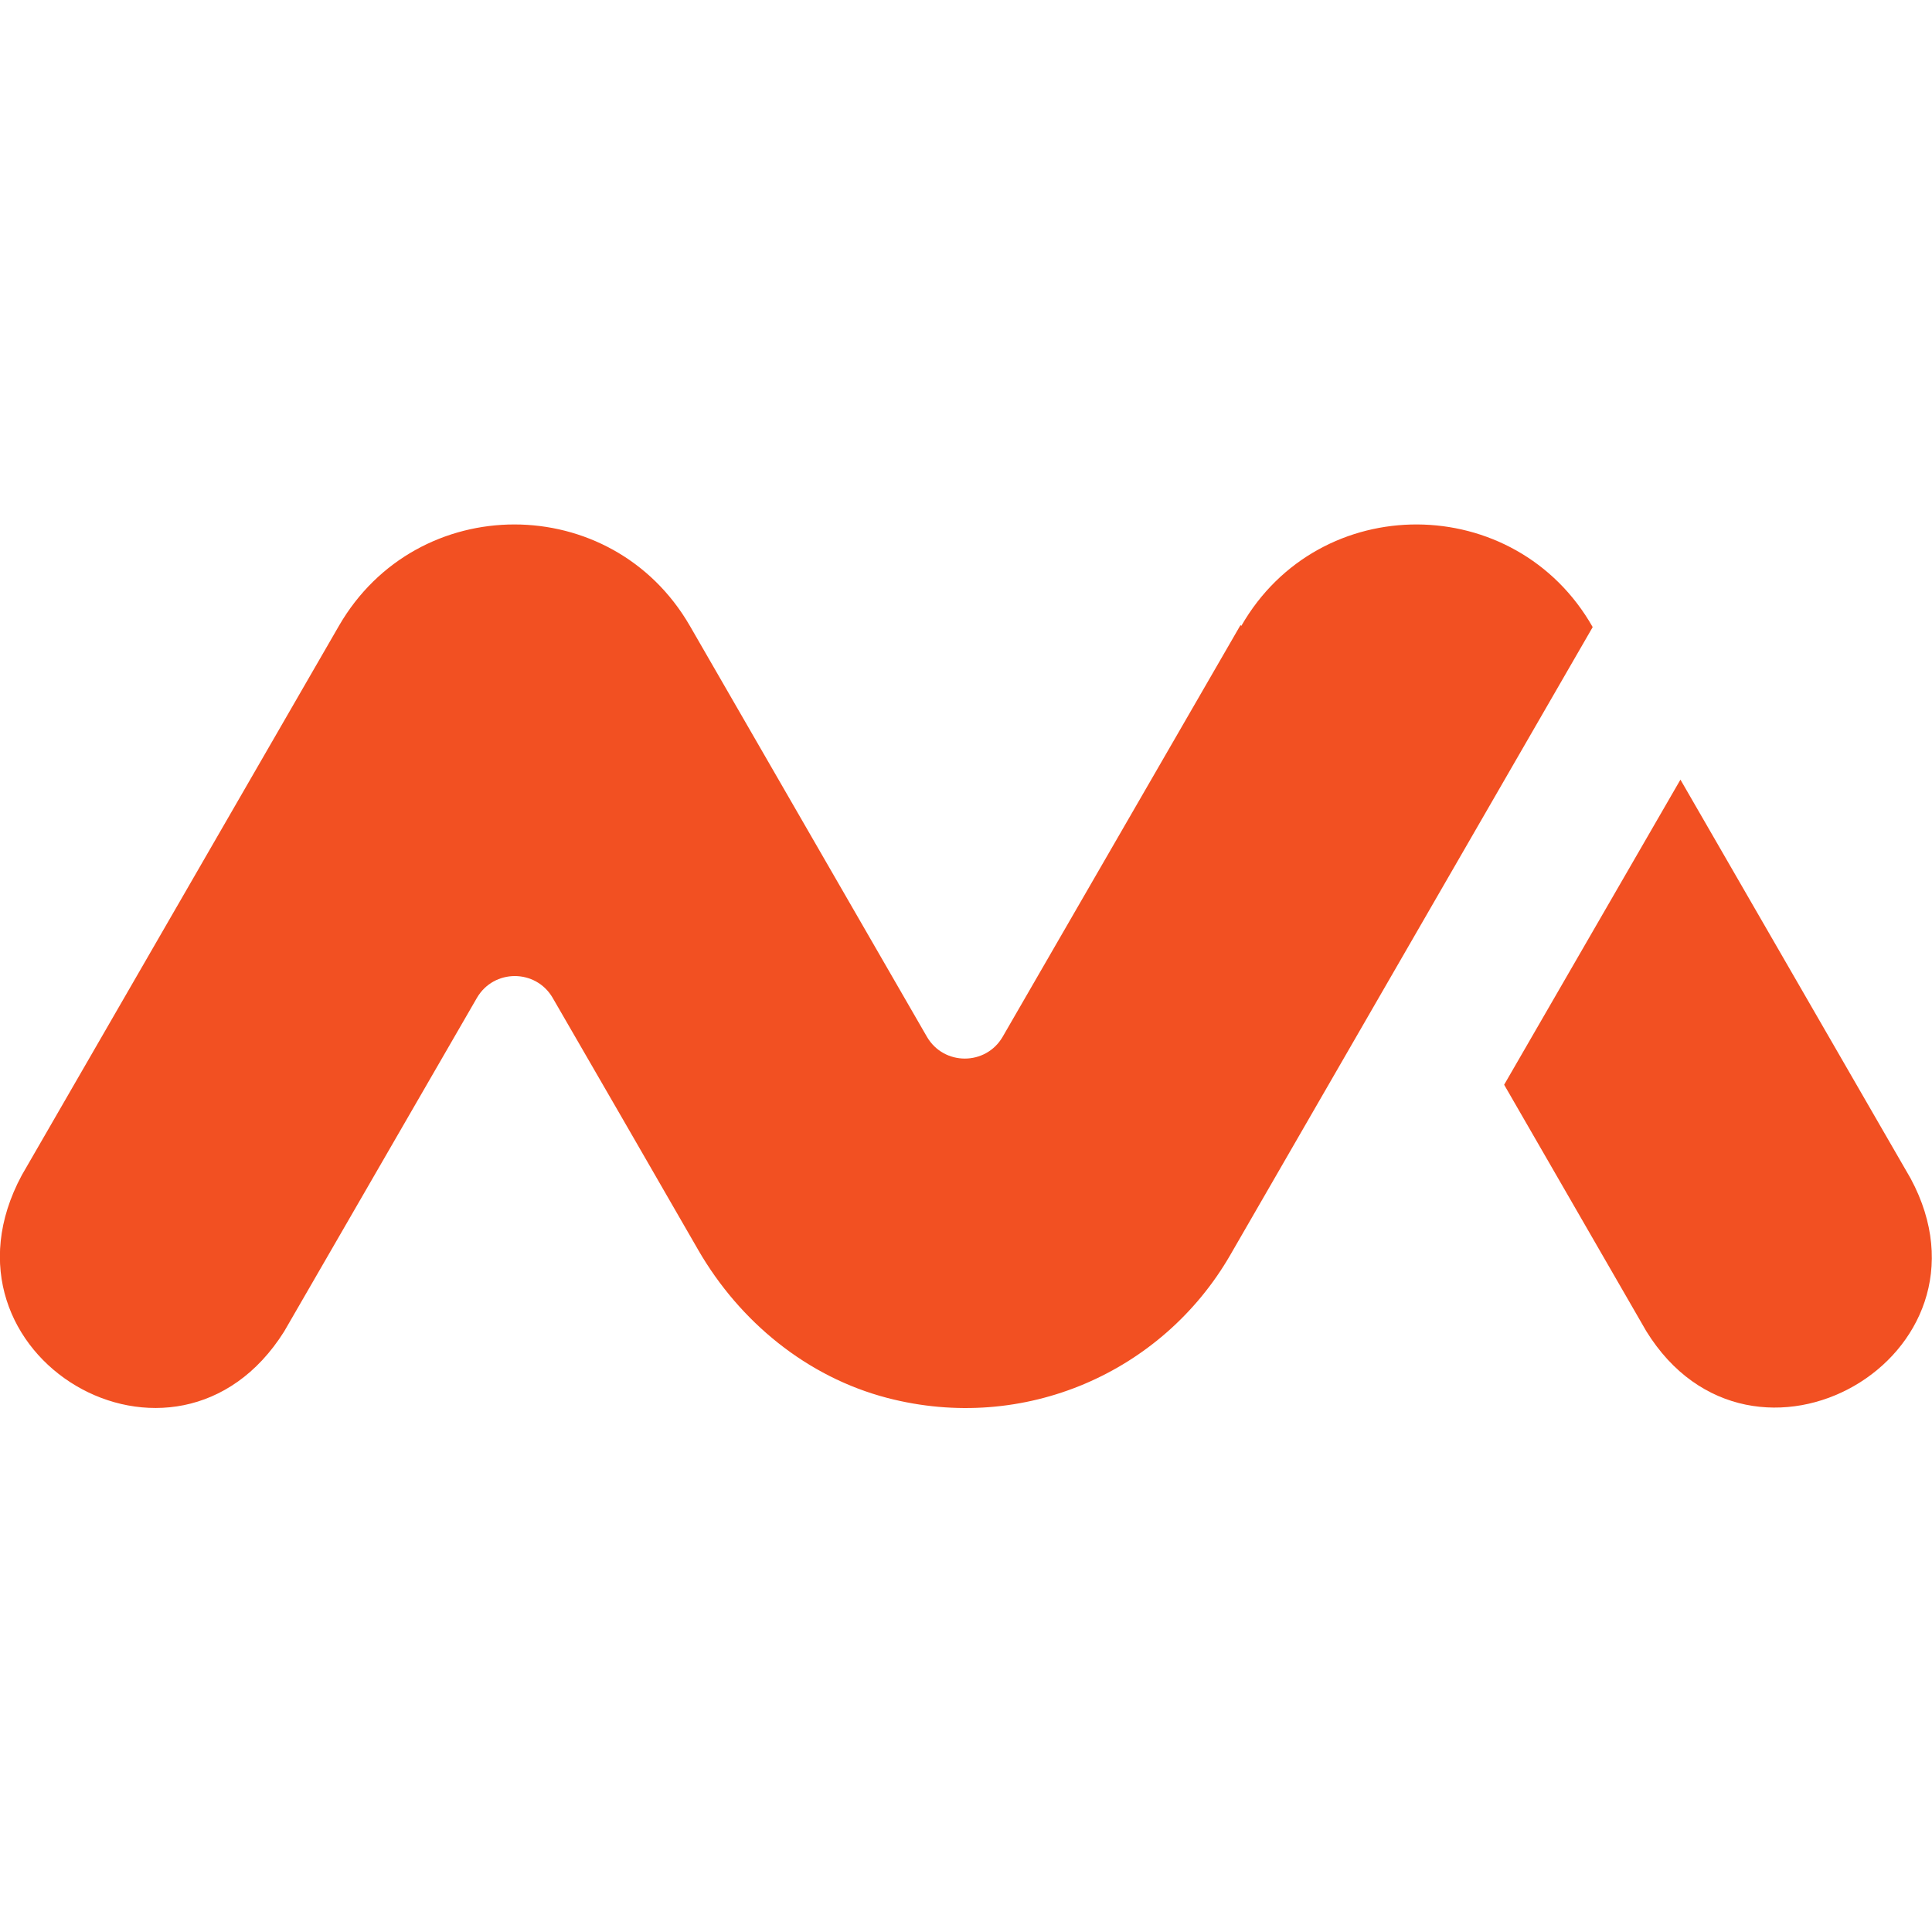
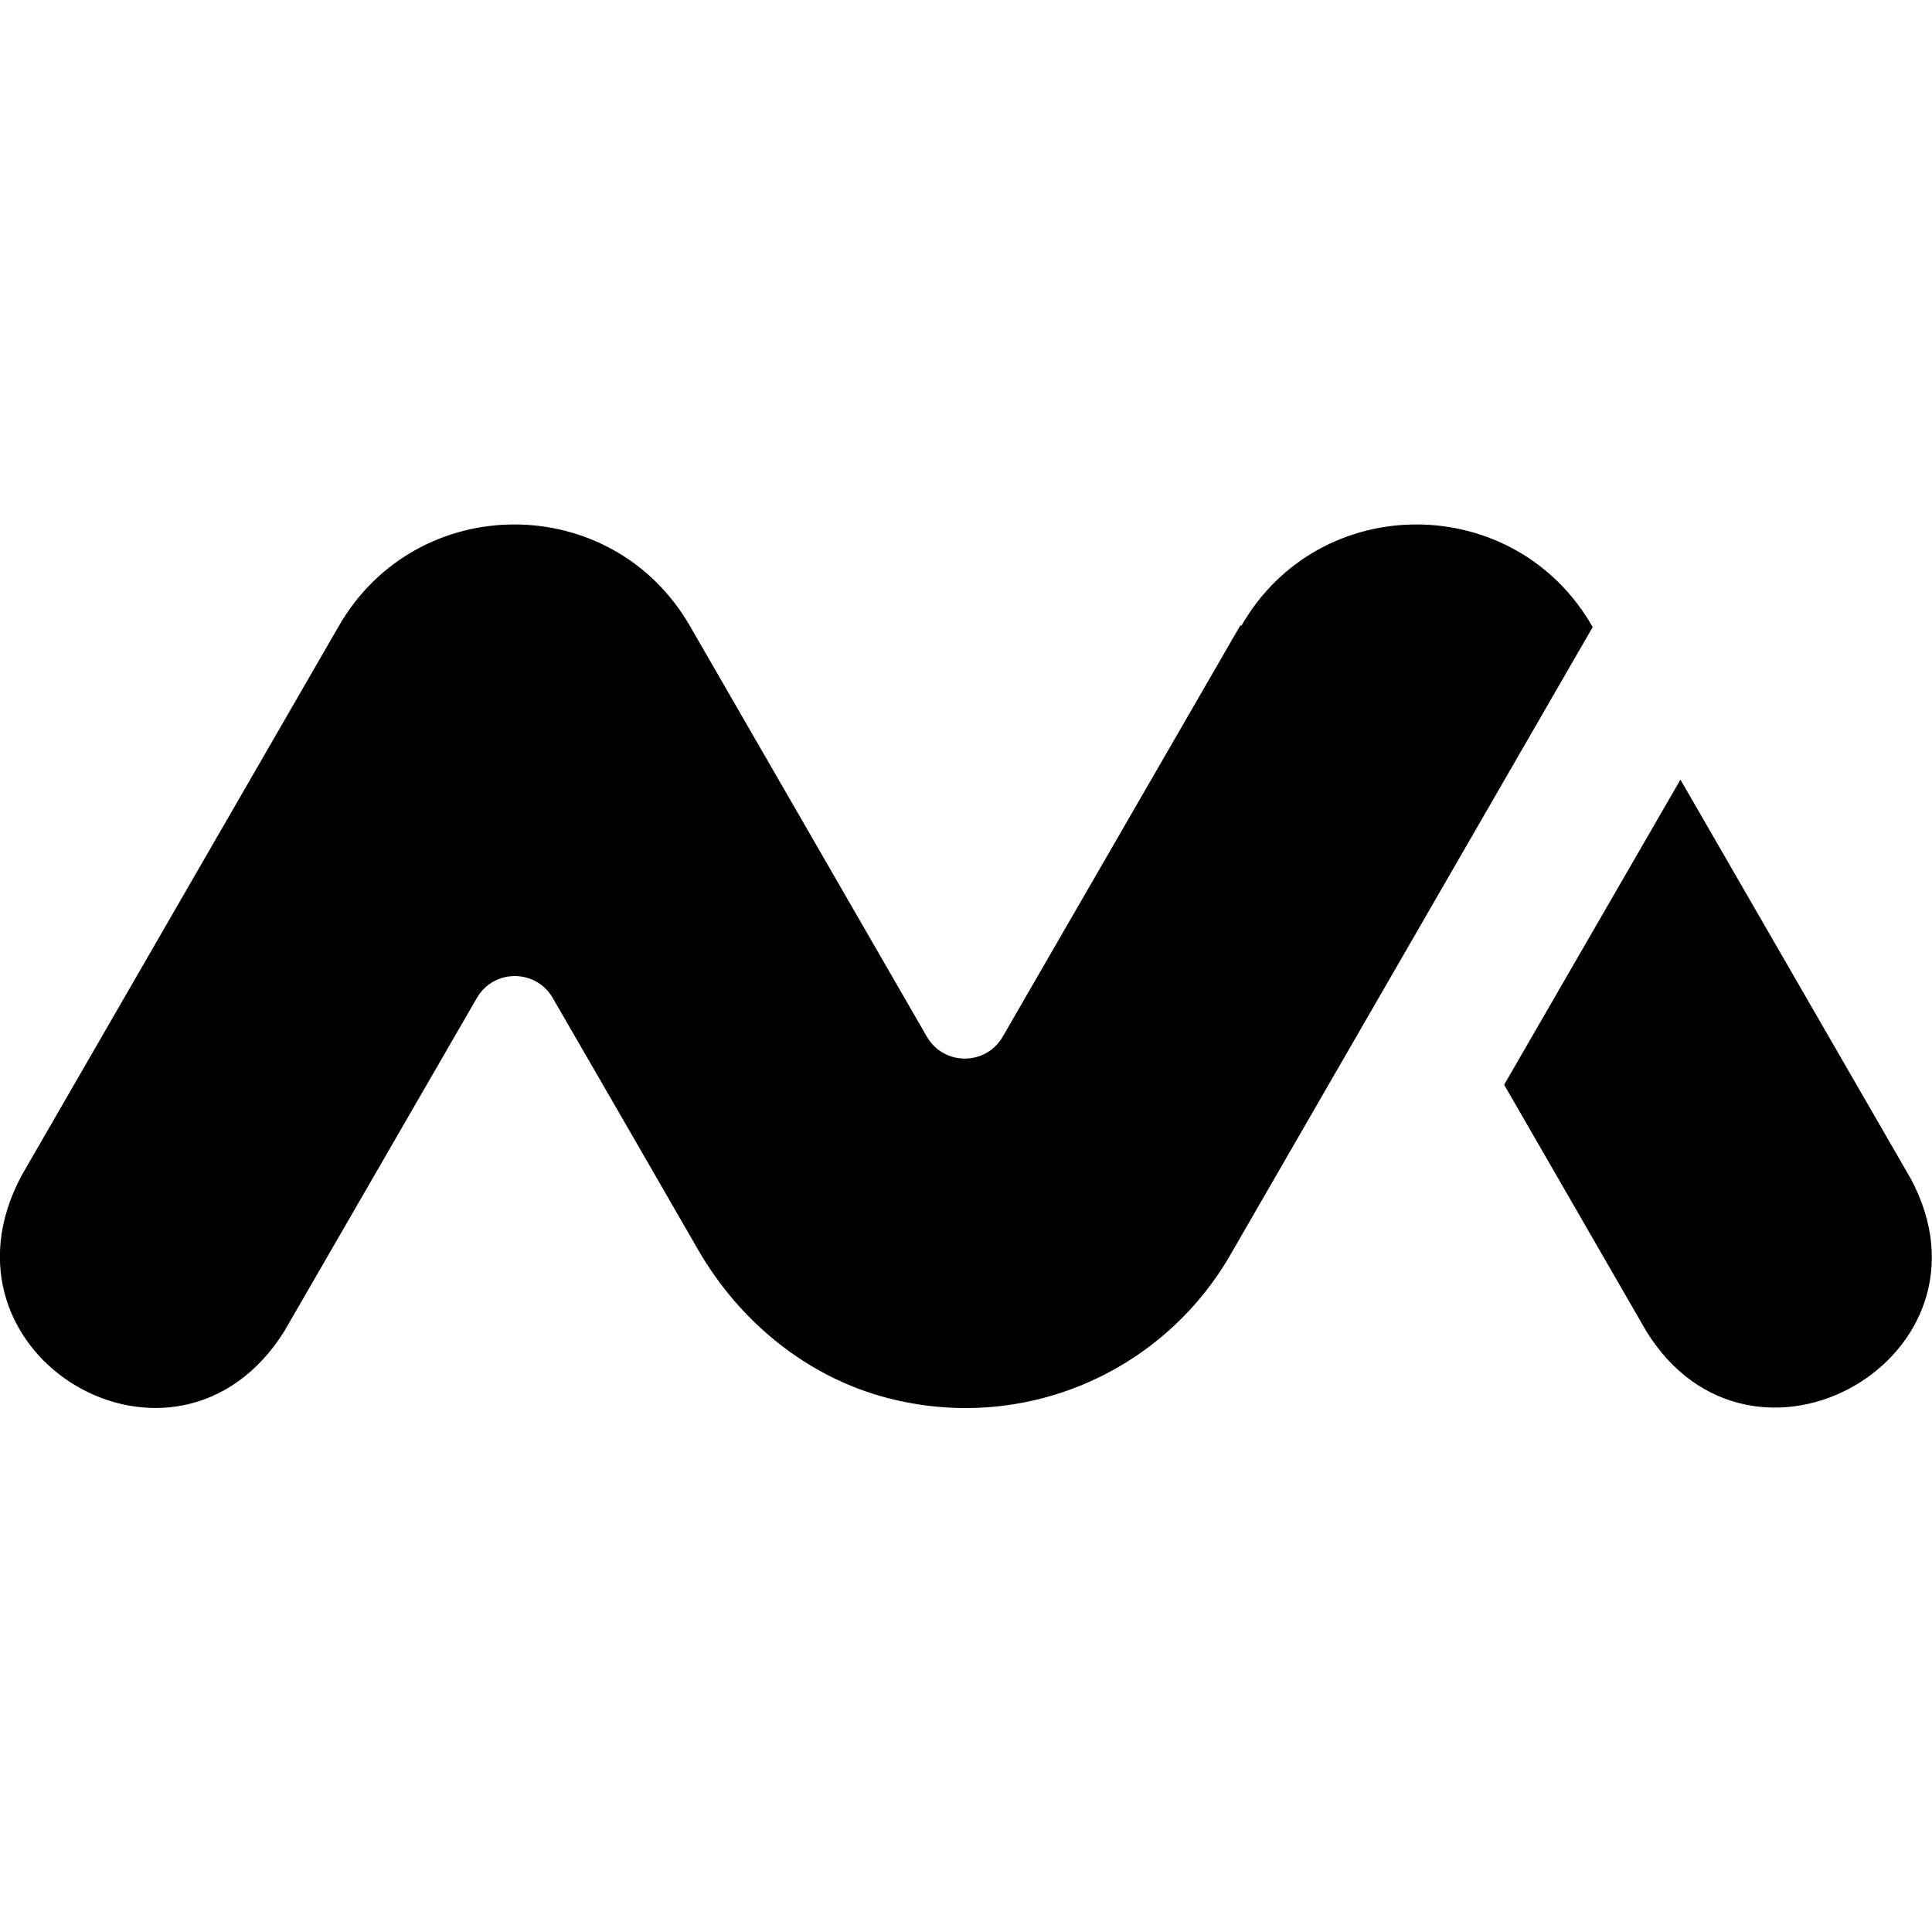
<svg xmlns="http://www.w3.org/2000/svg" viewBox="0 0 48 48">
-   <path fill="#F25022" d="M30.82,15.53s-5.91,10.23-5.91,10.23c-.42.72-1.46.72-1.88,0l-5.89-10.21c-1.94-3.36-6.78-3.36-8.72,0L.54,29.2c-2.41,4.49,3.83,8.16,6.52,3.88,1.33-2.3,3.54-6.13,4.79-8.29.42-.72,1.46-.72,1.88,0,1.02,1.76,2.63,4.55,3.62,6.27,1.03,1.78,2.7,3.15,4.69,3.67,3.41.89,6.84-.64,8.52-3.54l9.01-15.61c-1.92-3.38-6.79-3.41-8.73-.03Z" />
-   <path fill="#F25022" d="M47.47,29.28l-5.72-9.91s-4.38,7.58-4.38,7.58c0,0,3.53,6.12,3.53,6.12,2.63,4.26,8.95.64,6.57-3.79Z" />
+   <path fill="#000000" d="M30.82,15.53s-5.91,10.23-5.91,10.23c-.42.72-1.46.72-1.88,0l-5.89-10.21c-1.94-3.36-6.78-3.36-8.72,0L.54,29.2c-2.41,4.49,3.83,8.16,6.52,3.88,1.33-2.3,3.54-6.13,4.79-8.29.42-.72,1.46-.72,1.88,0,1.02,1.76,2.63,4.55,3.62,6.27,1.03,1.78,2.7,3.15,4.69,3.67,3.41.89,6.84-.64,8.52-3.54l9.01-15.61c-1.92-3.38-6.79-3.41-8.73-.03Z" />
+   <path fill="#000000" d="M47.47,29.28l-5.72-9.91s-4.38,7.58-4.38,7.58c0,0,3.53,6.12,3.53,6.12,2.63,4.26,8.95.64,6.57-3.79Z" />
</svg>
